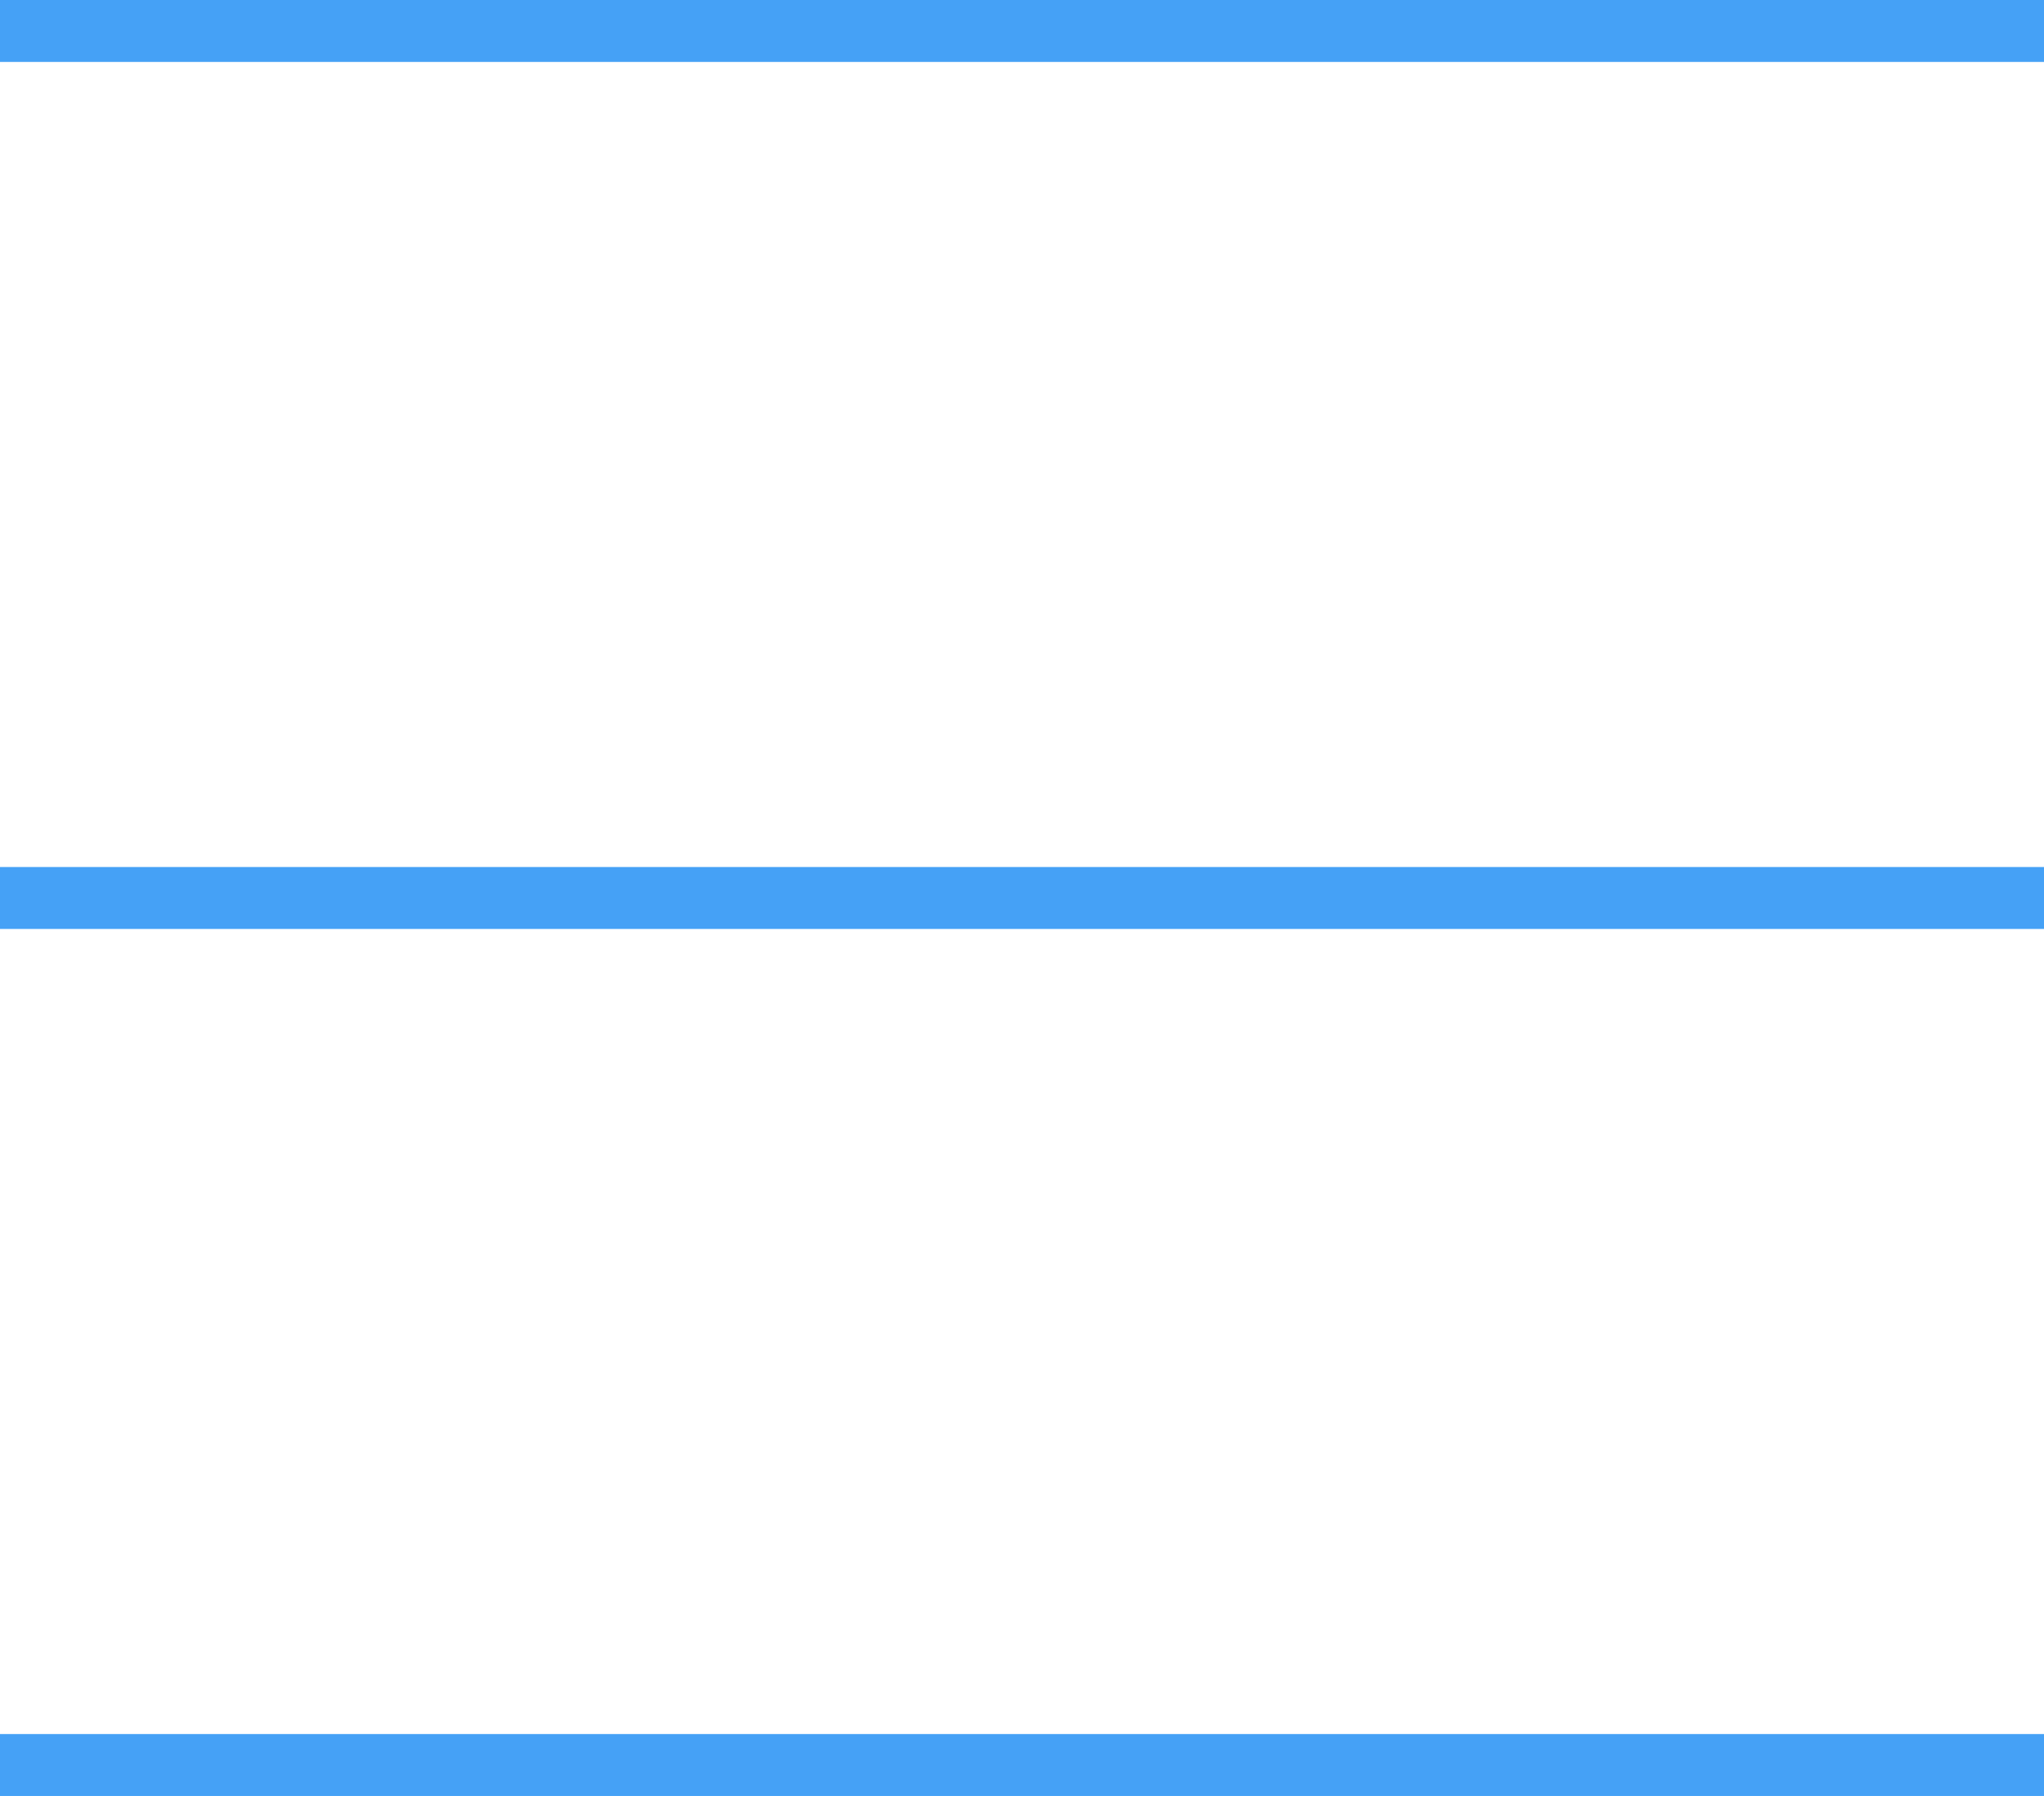
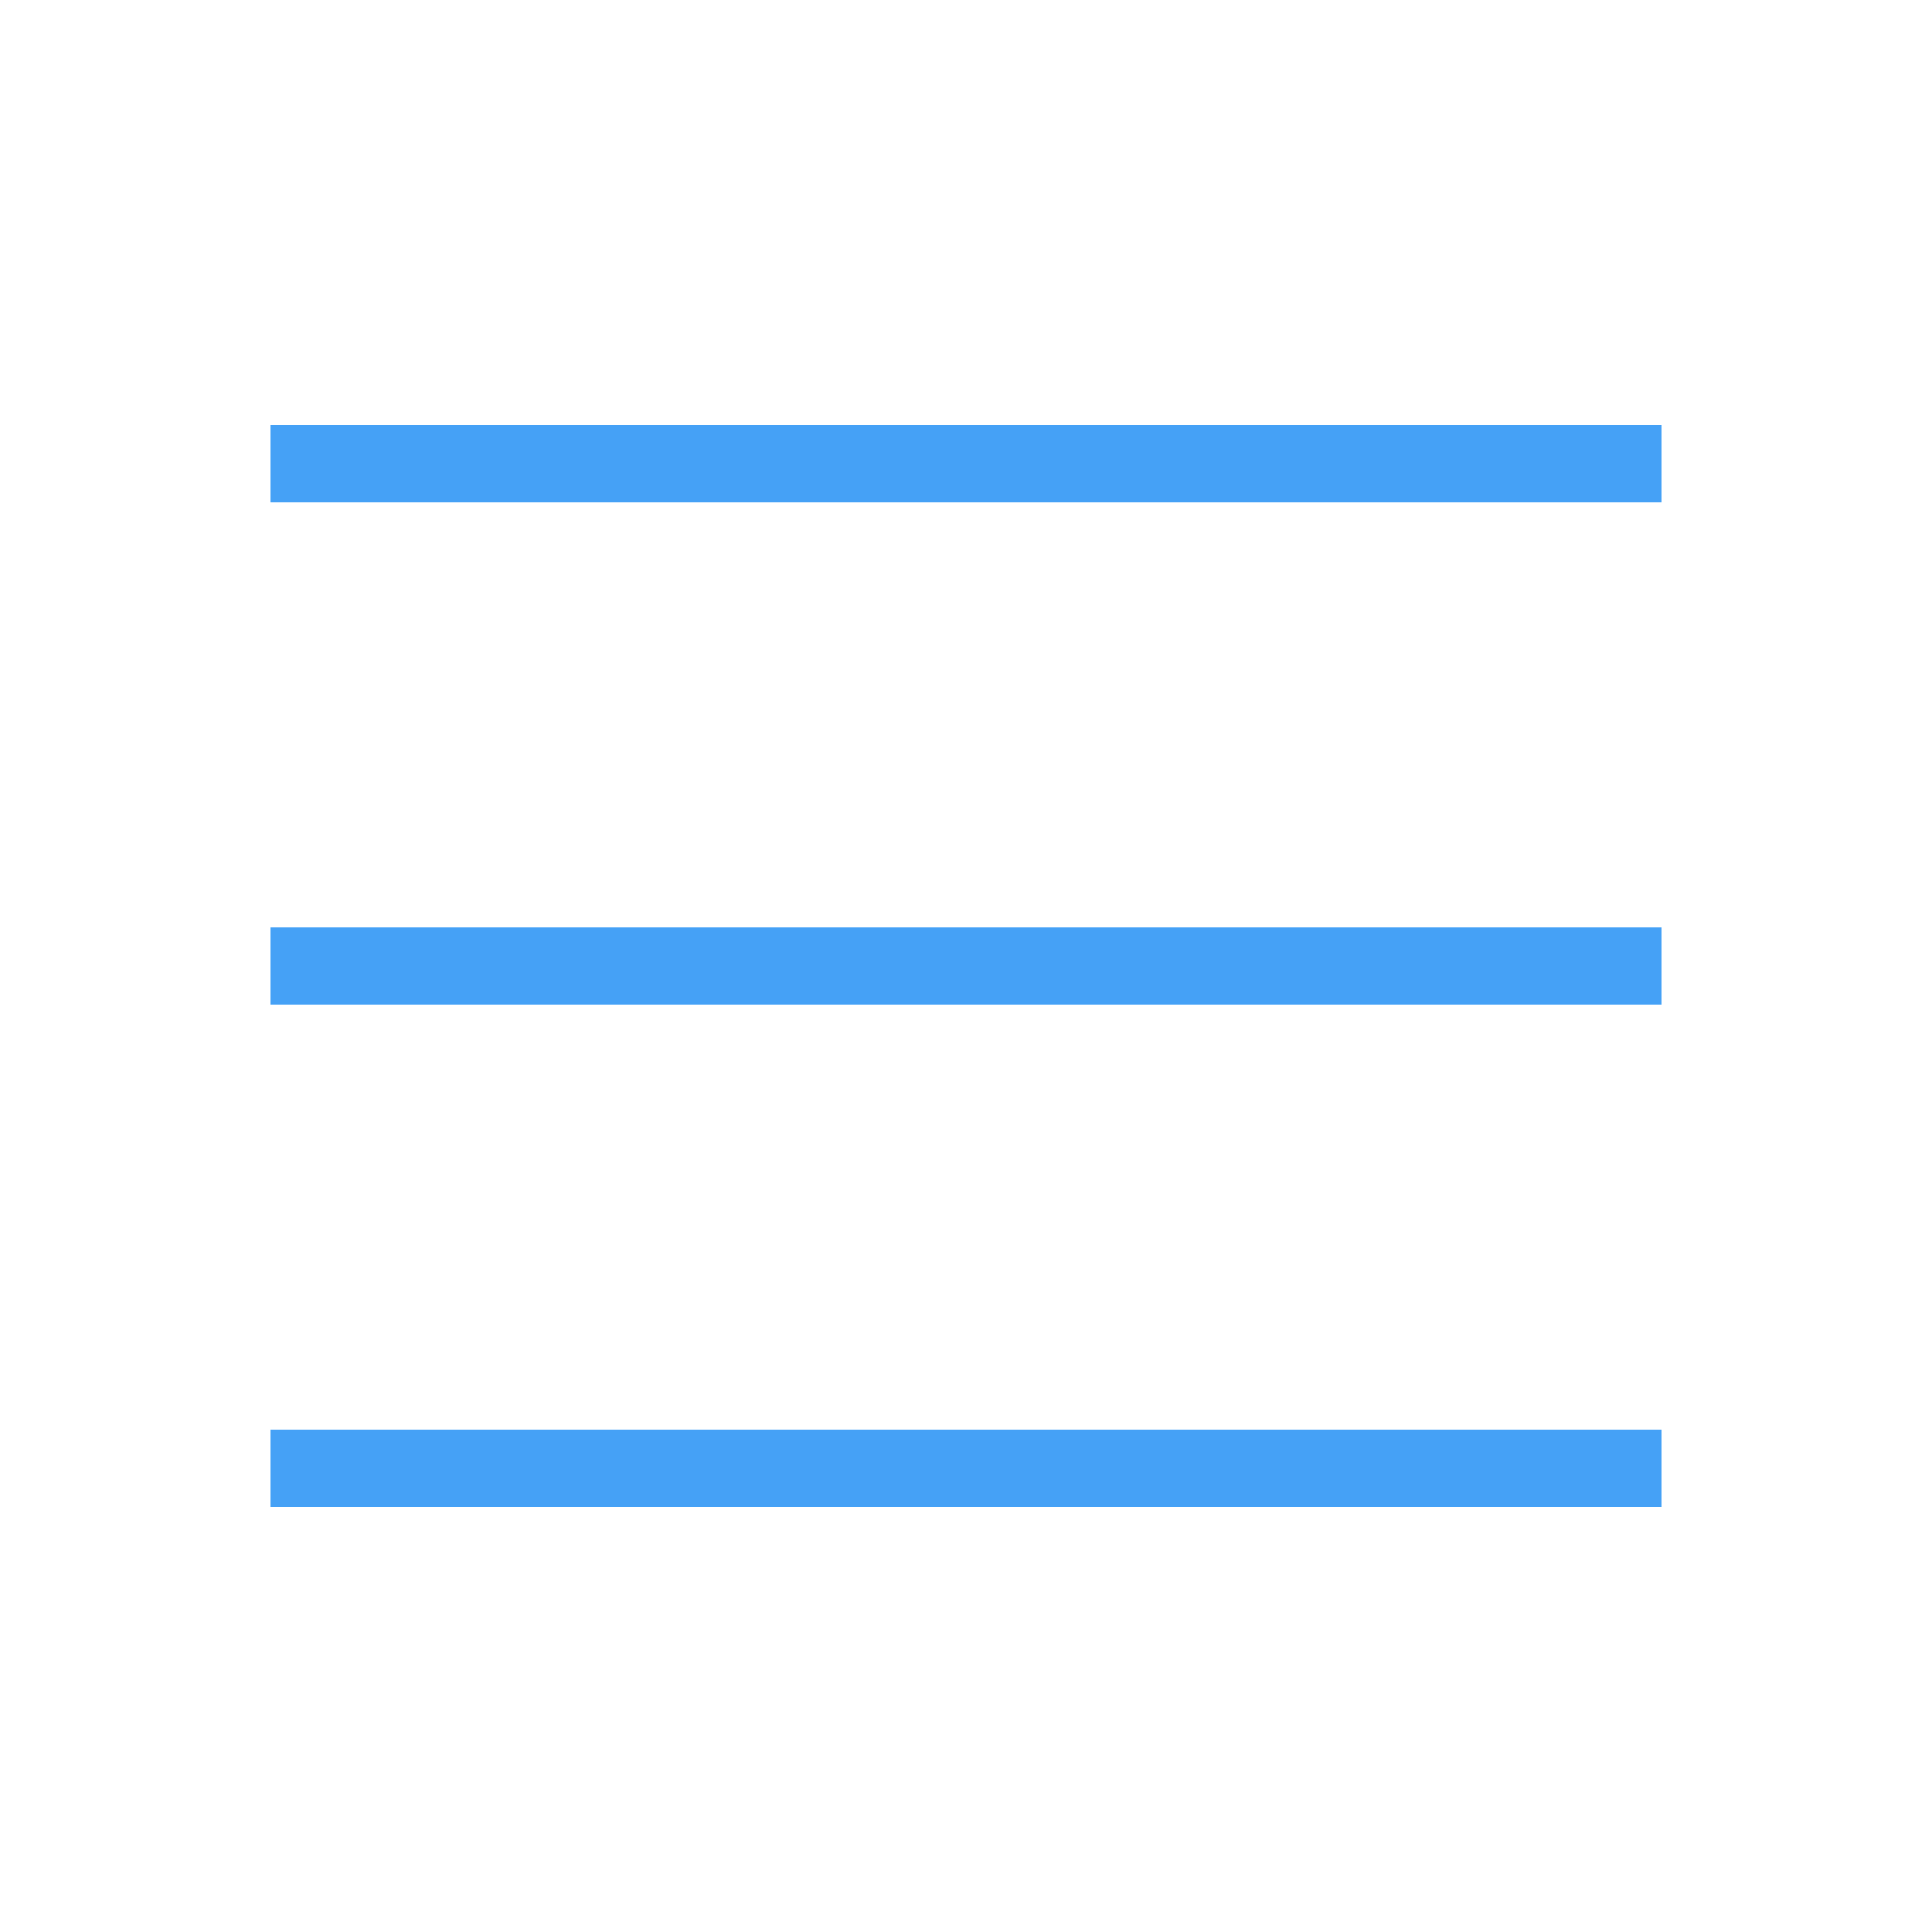
- <svg xmlns="http://www.w3.org/2000/svg" width="33" height="29" viewBox="0 0 33 29" fill="none">
-   <line x1="4.77685e-10" y1="14.5" x2="33" y2="14.5" stroke="#45A1F6" />
-   <line x1="7.58964e-10" y1="0.5" x2="33" y2="0.5" stroke="#45A1F6" />
-   <line y1="28.5" x2="33" y2="28.5" stroke="#45A1F6" />
+ <svg xmlns="http://www.w3.org/2000/svg" fill="#45A1F6" version="1.1" x="0px" y="0px" viewBox="0 0 100 100">
+   <g transform="translate(0,-952.3622)">
+     <path style="text-indent:0;text-transform:none;direction:ltr;block-progression:tb;baseline-shift:baseline;color:#000000;enable-background:accumulate;" d="m 14,974.362 0,4 72,0 0,-4 -72,0 z m 0,26 0,4 72,0 0,-4 -72,0 z m 0,26 0,4 72,0 0,-4 -72,0 z" fill="#45A1F6" fill-opacity="1" marker="none" visibility="visible" display="inline" overflow="visible" />
+   </g>
</svg>
